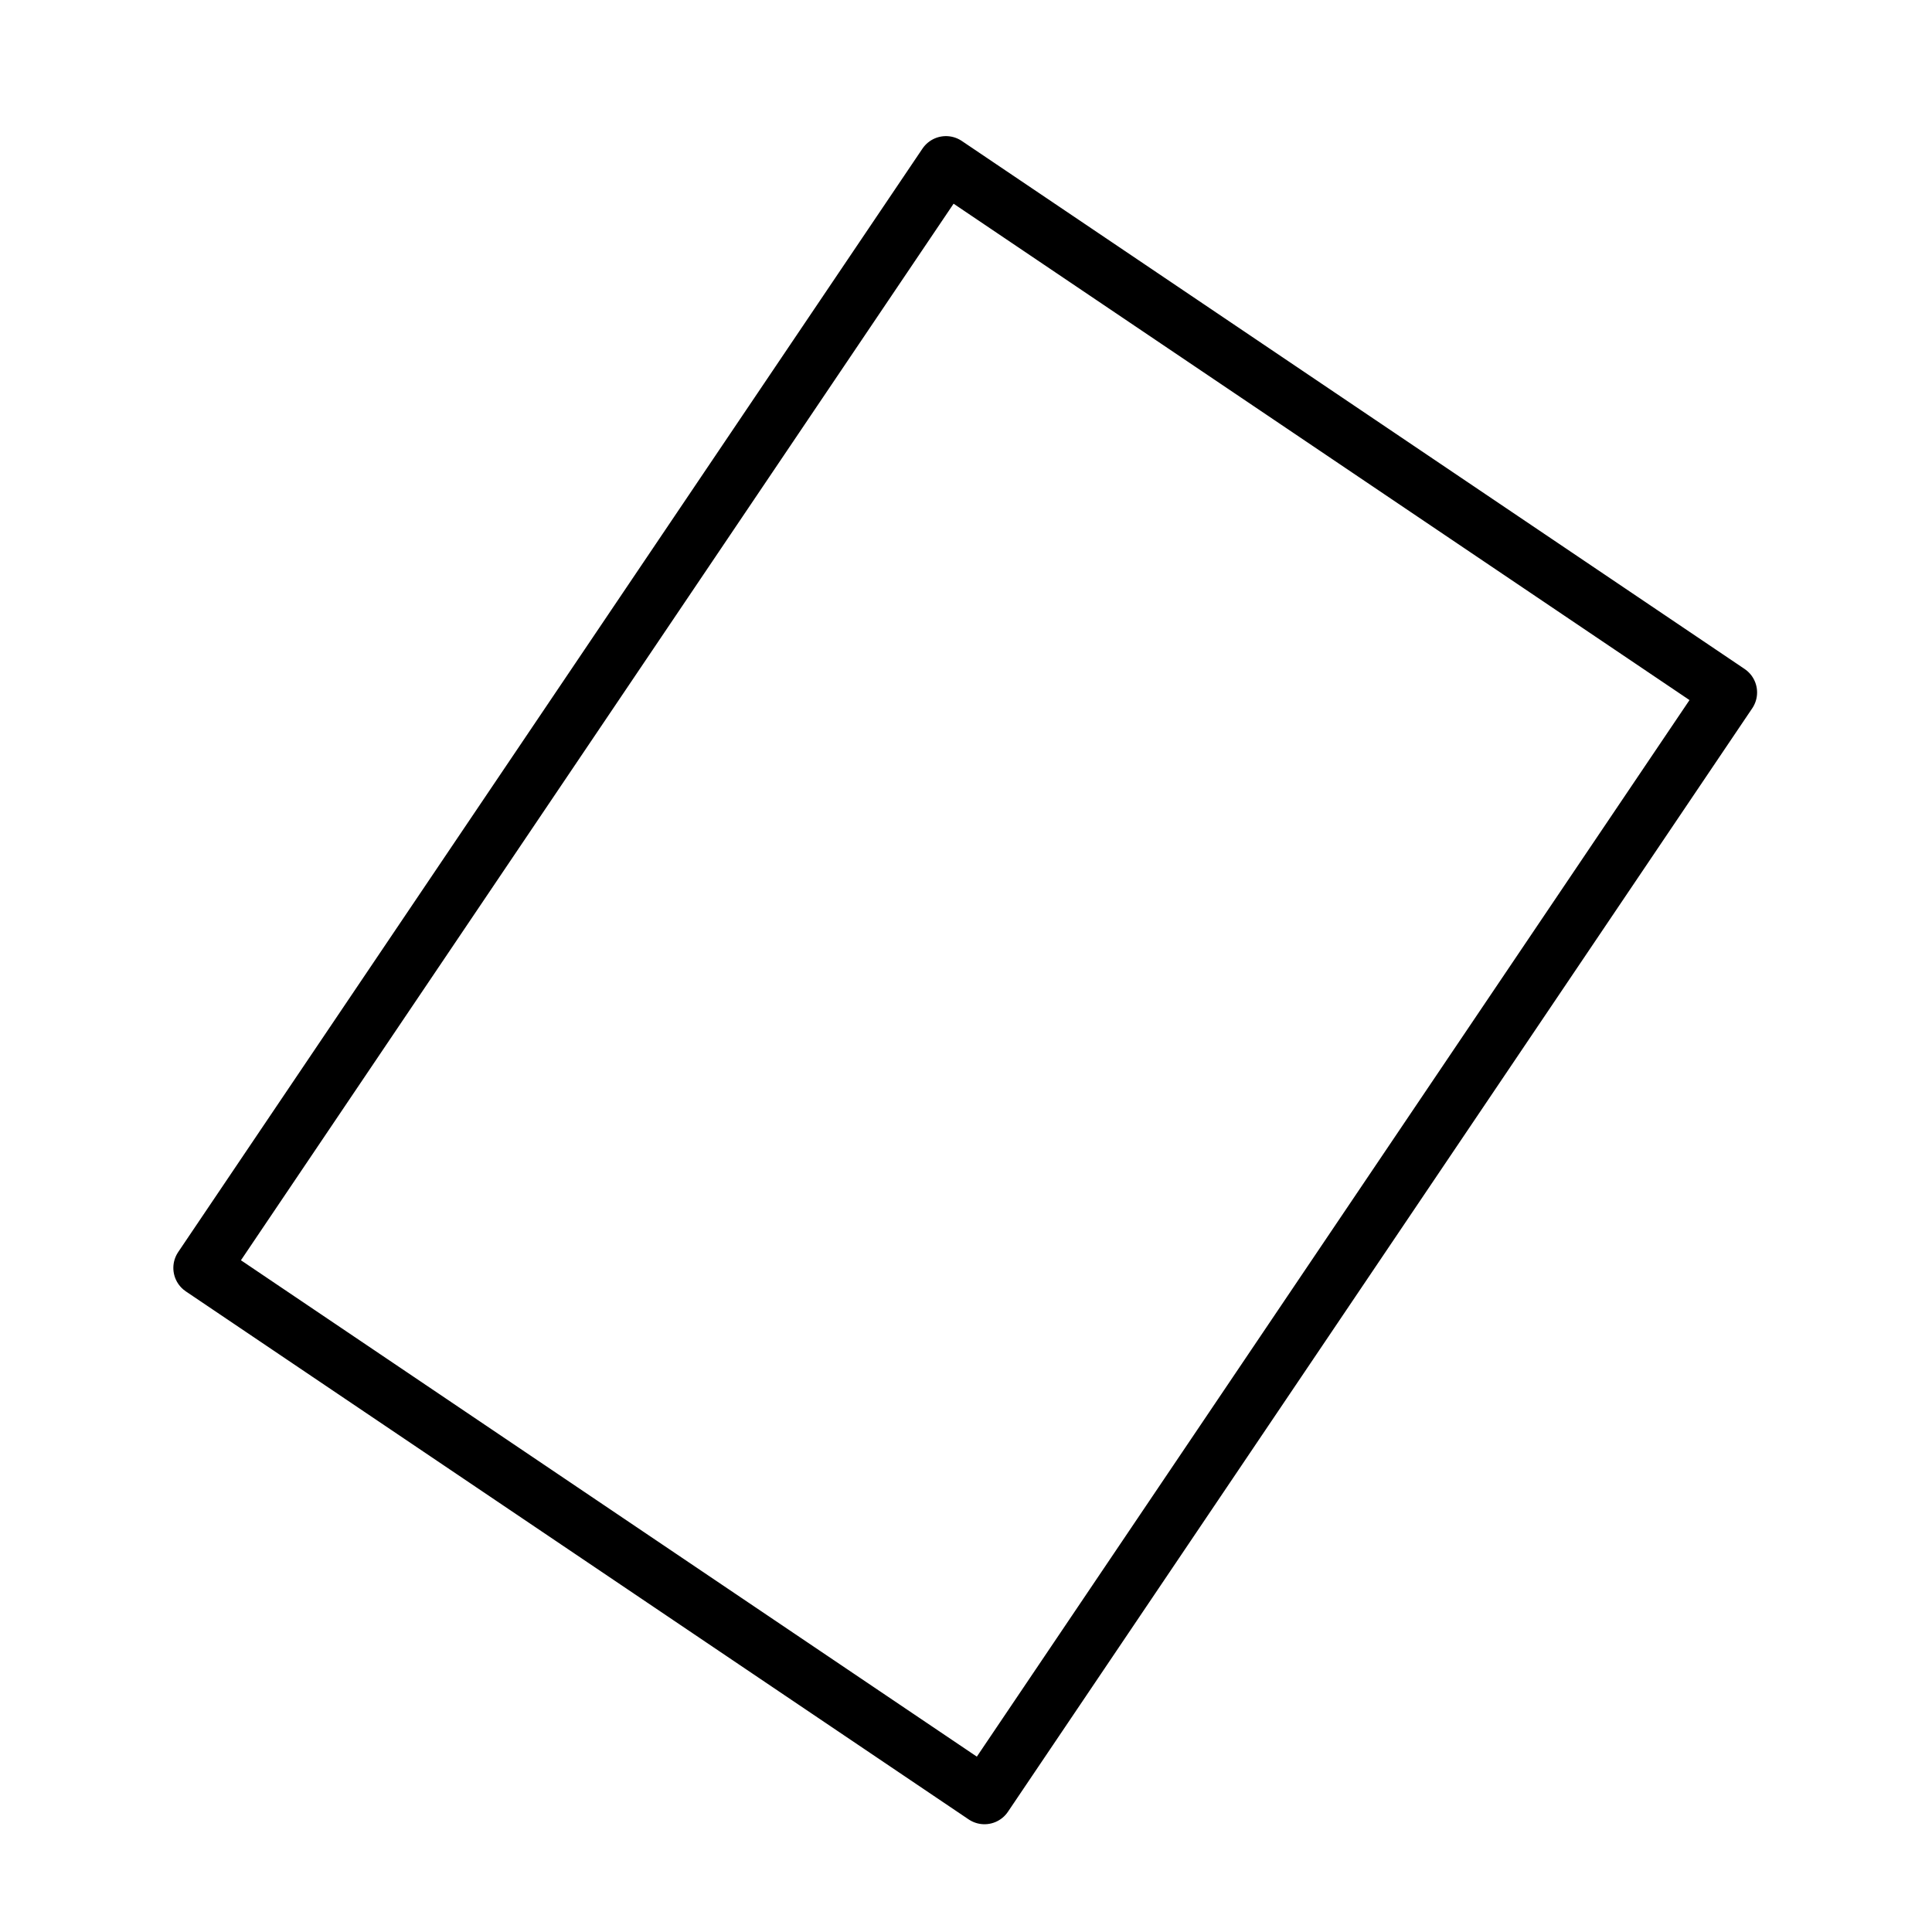
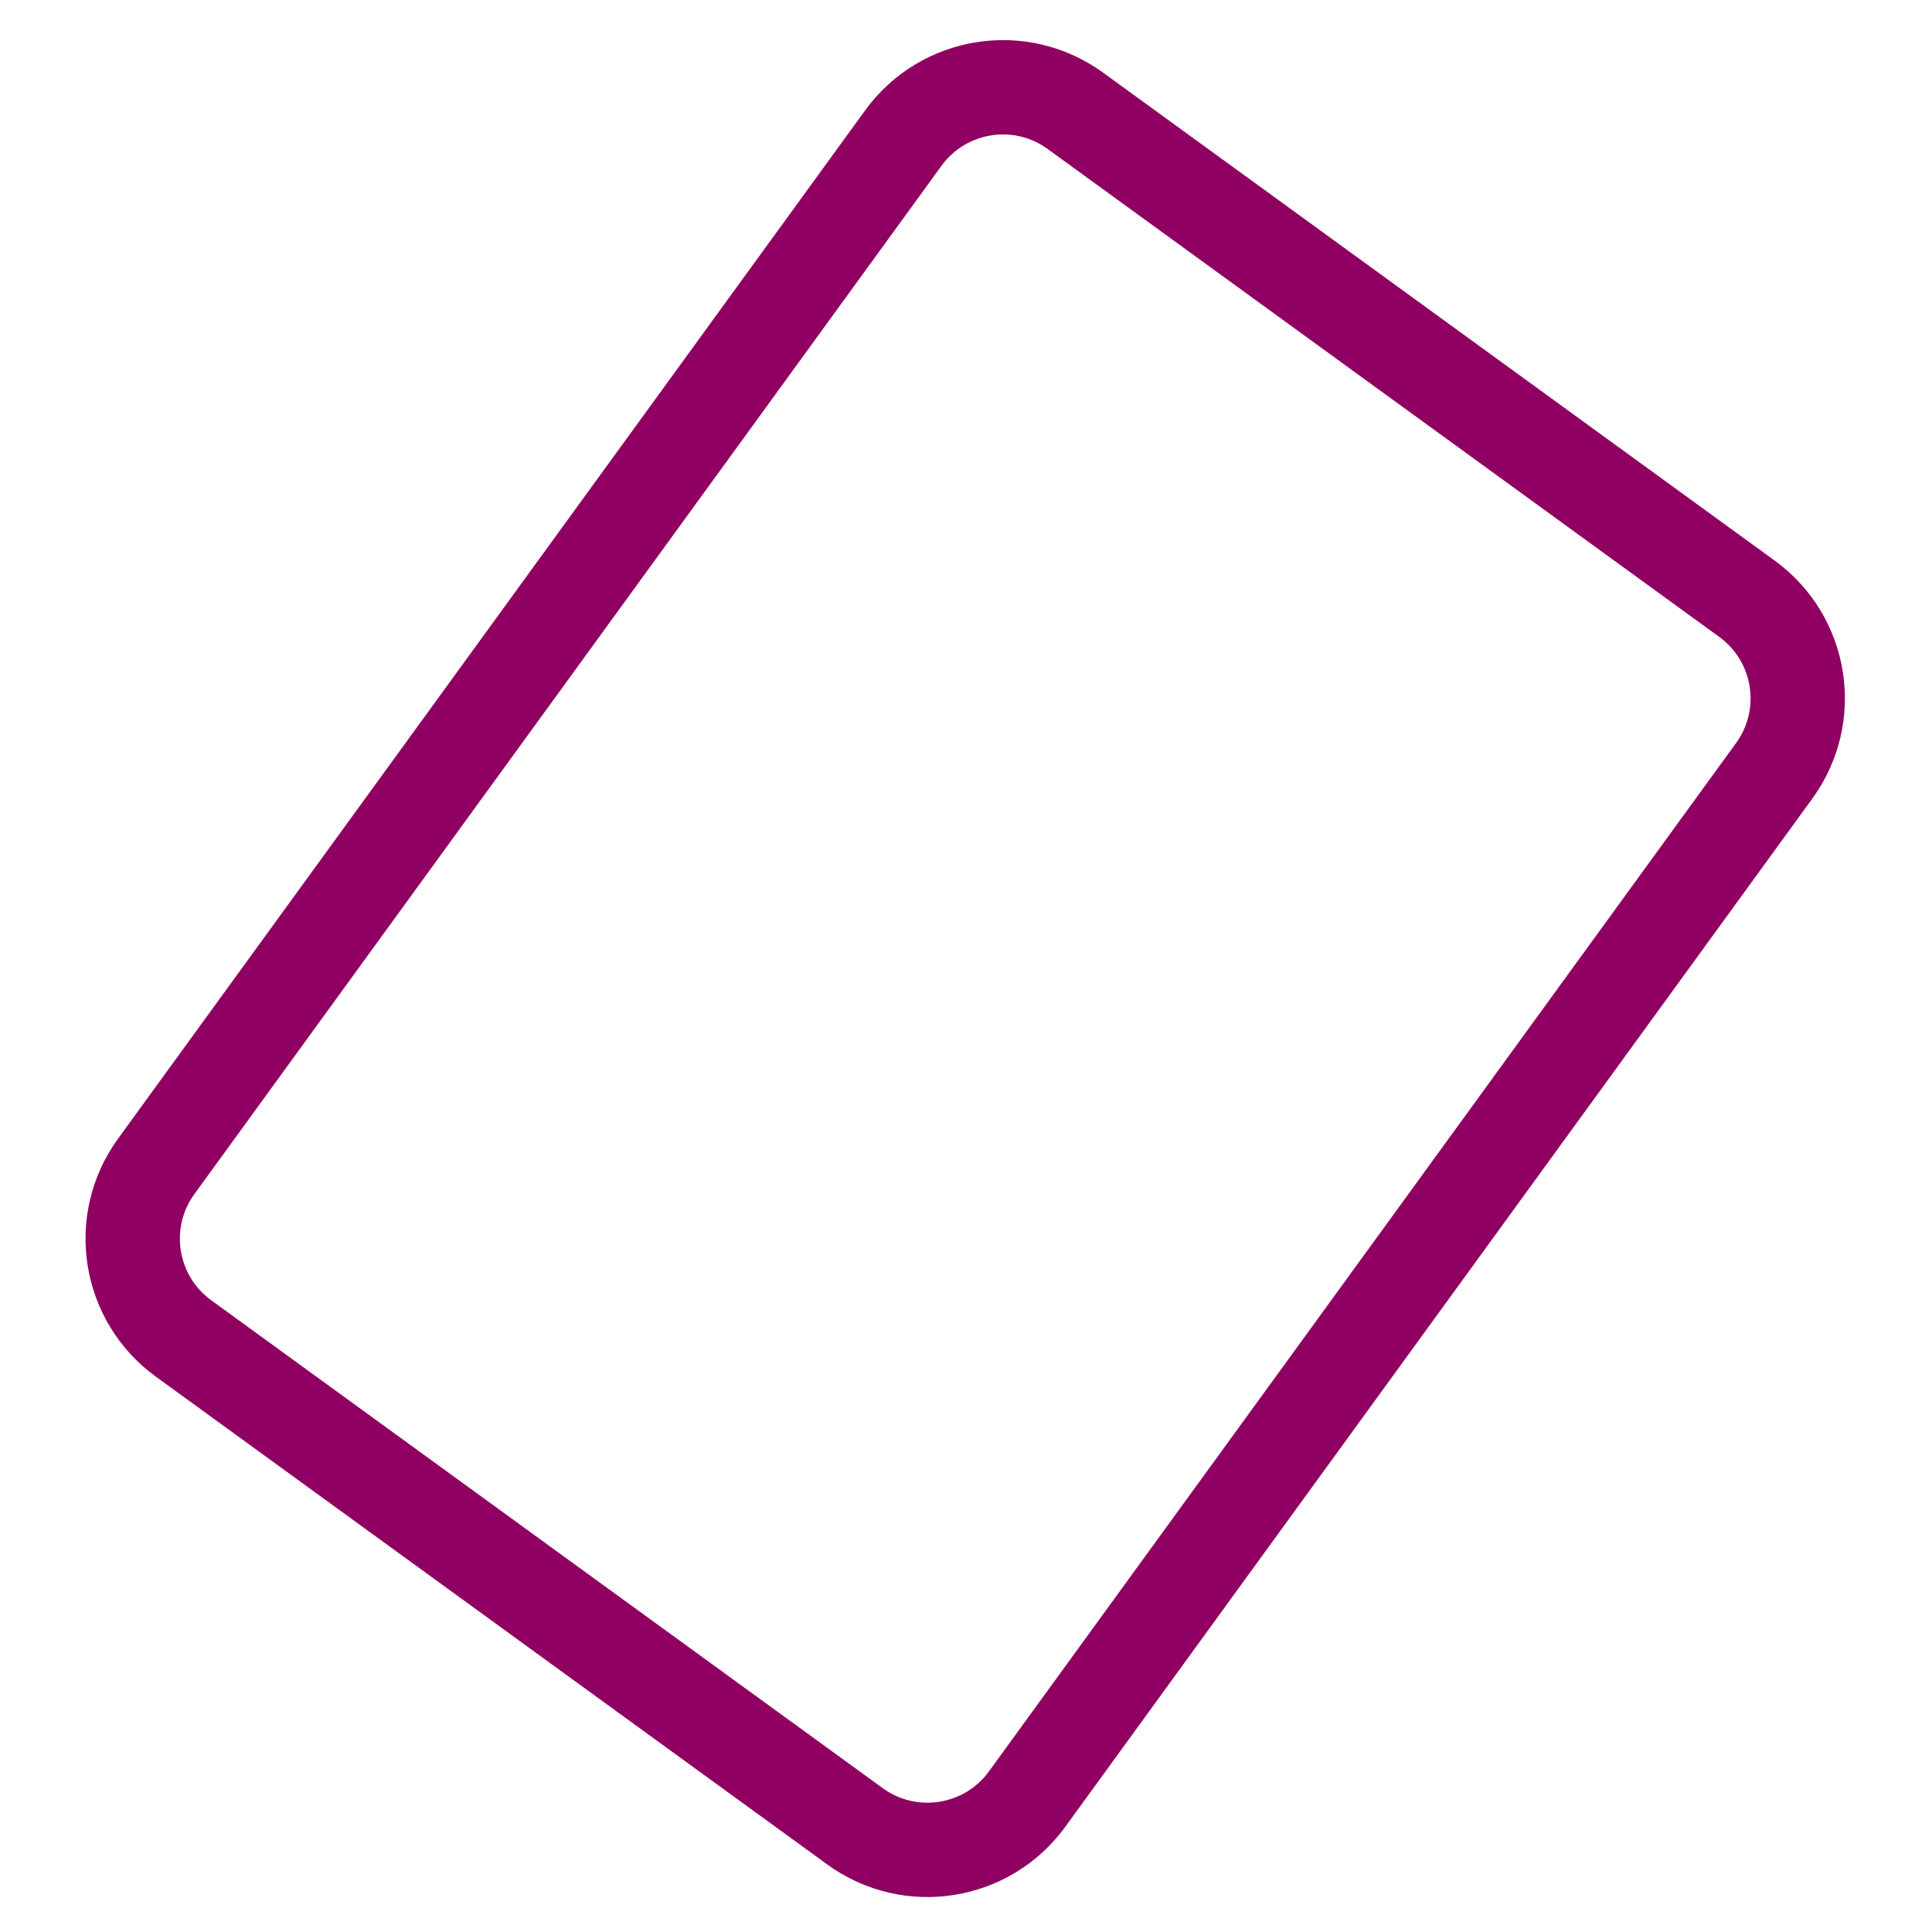
<svg xmlns="http://www.w3.org/2000/svg" xmlns:ns1="http://www.openswatchbook.org/uri/2009/osb" width="1024" height="1024" viewBox="0 0 270.933 270.933" version="1.1" id="svg8">
  <defs id="defs2">
    <linearGradient id="linearGradient4508" ns1:paint="solid">
      <stop style="stop-color:#000000;stop-opacity:1;" offset="0" id="stop4506" />
    </linearGradient>
  </defs>
  <g id="layer1" transform="translate(0,-26.06665)">
-     <rect id="rect3699" width="132.419" height="186.659" x="137.446" y="-33.455" style="fill:none;fill-opacity:1;stroke:#000000;stroke-width:7.938;stroke-linejoin:round;stroke-miterlimit:4;stroke-dasharray:none;stroke-opacity:1;stroke-linecap:butt" transform="rotate(34)" />
-     <flowRoot xml:space="preserve" id="flowRoot4512" style="font-style:normal;font-variant:normal;font-weight:normal;font-stretch:normal;font-size:39.999px;line-height:1.25;font-family:sans-serif;-inkscape-font-specification:'sans-serif, Normal';font-variant-ligatures:normal;font-variant-caps:normal;font-variant-numeric:normal;font-feature-settings:normal;text-align:start;letter-spacing:0px;word-spacing:0px;writing-mode:lr-tb;text-anchor:start;fill:#000000;fill-opacity:1;stroke:none" transform="matrix(2.043295,0,0,1.819617,-740.252,-746.5106)">
-       <flowRegion id="flowRegion4514" style="font-style:normal;font-variant:normal;font-weight:normal;font-stretch:normal;font-size:39.999px;font-family:sans-serif;-inkscape-font-specification:'sans-serif, Normal';font-variant-ligatures:normal;font-variant-caps:normal;font-variant-numeric:normal;font-feature-settings:normal;text-align:start;writing-mode:lr-tb;text-anchor:start">
-         <rect id="rect4516" width="151.581" height="184.355" x="411.727" y="477.079" style="font-style:normal;font-variant:normal;font-weight:normal;font-stretch:normal;font-size:39.999px;font-family:sans-serif;-inkscape-font-specification:'sans-serif, Normal';font-variant-ligatures:normal;font-variant-caps:normal;font-variant-numeric:normal;font-feature-settings:normal;text-align:start;writing-mode:lr-tb;text-anchor:start" />
+     <flowRoot xml:space="preserve" id="flowRoot4512" style="font-style:normal;font-variant:normal;font-weight:bold;font-stretch:normal;font-size:40px;line-height:1.25;font-family:'Helvetica Neue';-inkscape-font-specification:'Helvetica Neue, Bold';font-variant-ligatures:normal;font-variant-caps:normal;font-variant-numeric:normal;font-feature-settings:normal;text-align:start;letter-spacing:0px;word-spacing:0px;writing-mode:lr-tb;text-anchor:start;fill:#900062;fill-opacity:1;stroke:#900062;stroke-opacity:1;" transform="matrix(2.580489,0,0,2.779266,-973.7986,-1229.534)">
+       <flowRegion id="flowRegion4514" style="font-style:normal;font-variant:normal;font-weight:bold;font-stretch:normal;font-size:40px;font-family:'Helvetica Neue';-inkscape-font-specification:'Helvetica Neue, Bold';font-variant-ligatures:normal;font-variant-caps:normal;font-variant-numeric:normal;font-feature-settings:normal;text-align:start;writing-mode:lr-tb;text-anchor:start;stroke:#900062;stroke-opacity:1;fill:#900062;fill-opacity:1;">
+         <rect id="rect4516" width="151.581" height="184.355" x="411.727" y="477.079" style="font-style:normal;font-variant:normal;font-weight:bold;font-stretch:normal;font-size:40px;font-family:'Helvetica Neue';-inkscape-font-specification:'Helvetica Neue, Bold';font-variant-ligatures:normal;font-variant-caps:normal;font-variant-numeric:normal;font-feature-settings:normal;text-align:start;writing-mode:lr-tb;text-anchor:start;stroke:#900062;stroke-opacity:1;fill:#900062;fill-opacity:1;" />
      </flowRegion>
      <flowPara id="flowPara4518">M</flowPara>
    </flowRoot>
+     <a id="a1262" transform="matrix(1.139306,0.03978543,-0.03978543,1.139306,-12.35025,-29.79048)" style="stroke-width:11.605;stroke-miterlimit:4;stroke-dasharray:none;stroke:#900062;stroke-opacity:1;fill:none;fill-opacity:1">
+       <rect transform="rotate(34)" style="fill:none;fill-opacity:1;stroke:#900062;stroke-width:11.605;stroke-linecap:butt;stroke-linejoin:round;stroke-miterlimit:4;stroke-dasharray:none;stroke-opacity:1" y="-33.455" x="137.446" height="186.659" width="132.419" id="rect3699" ry="15.153" />
+     </a>
  </g>
</svg>
